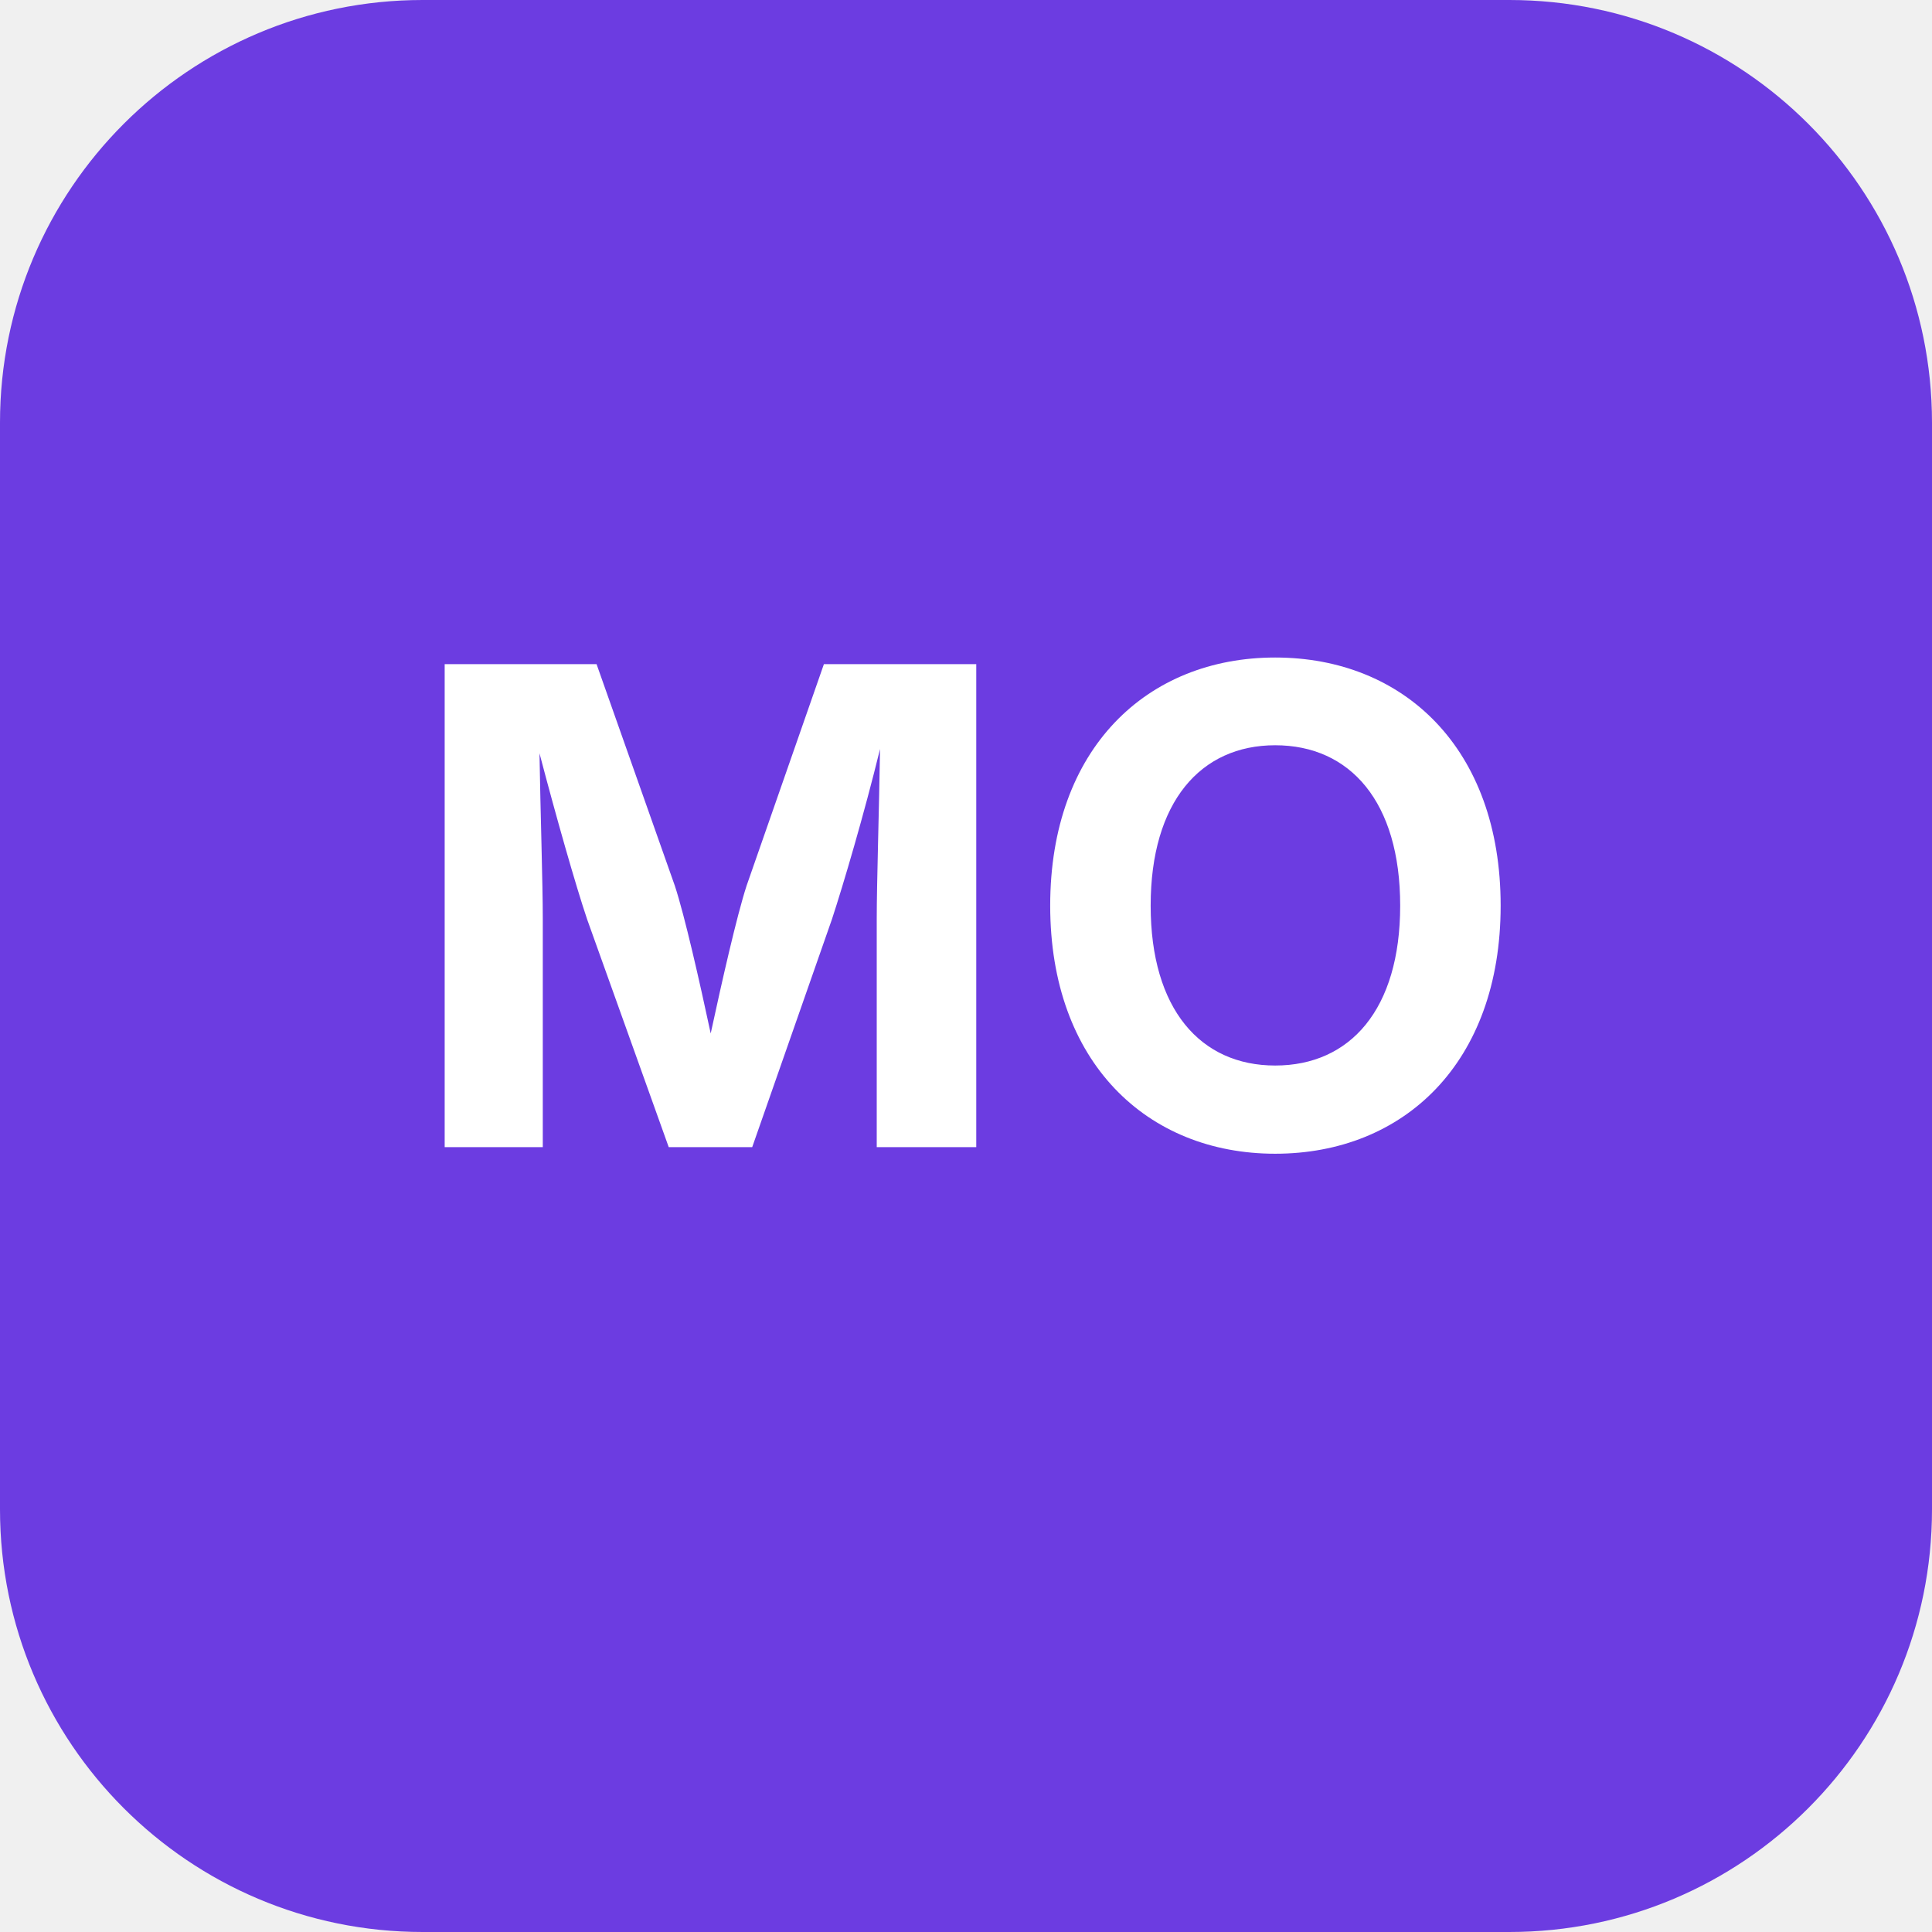
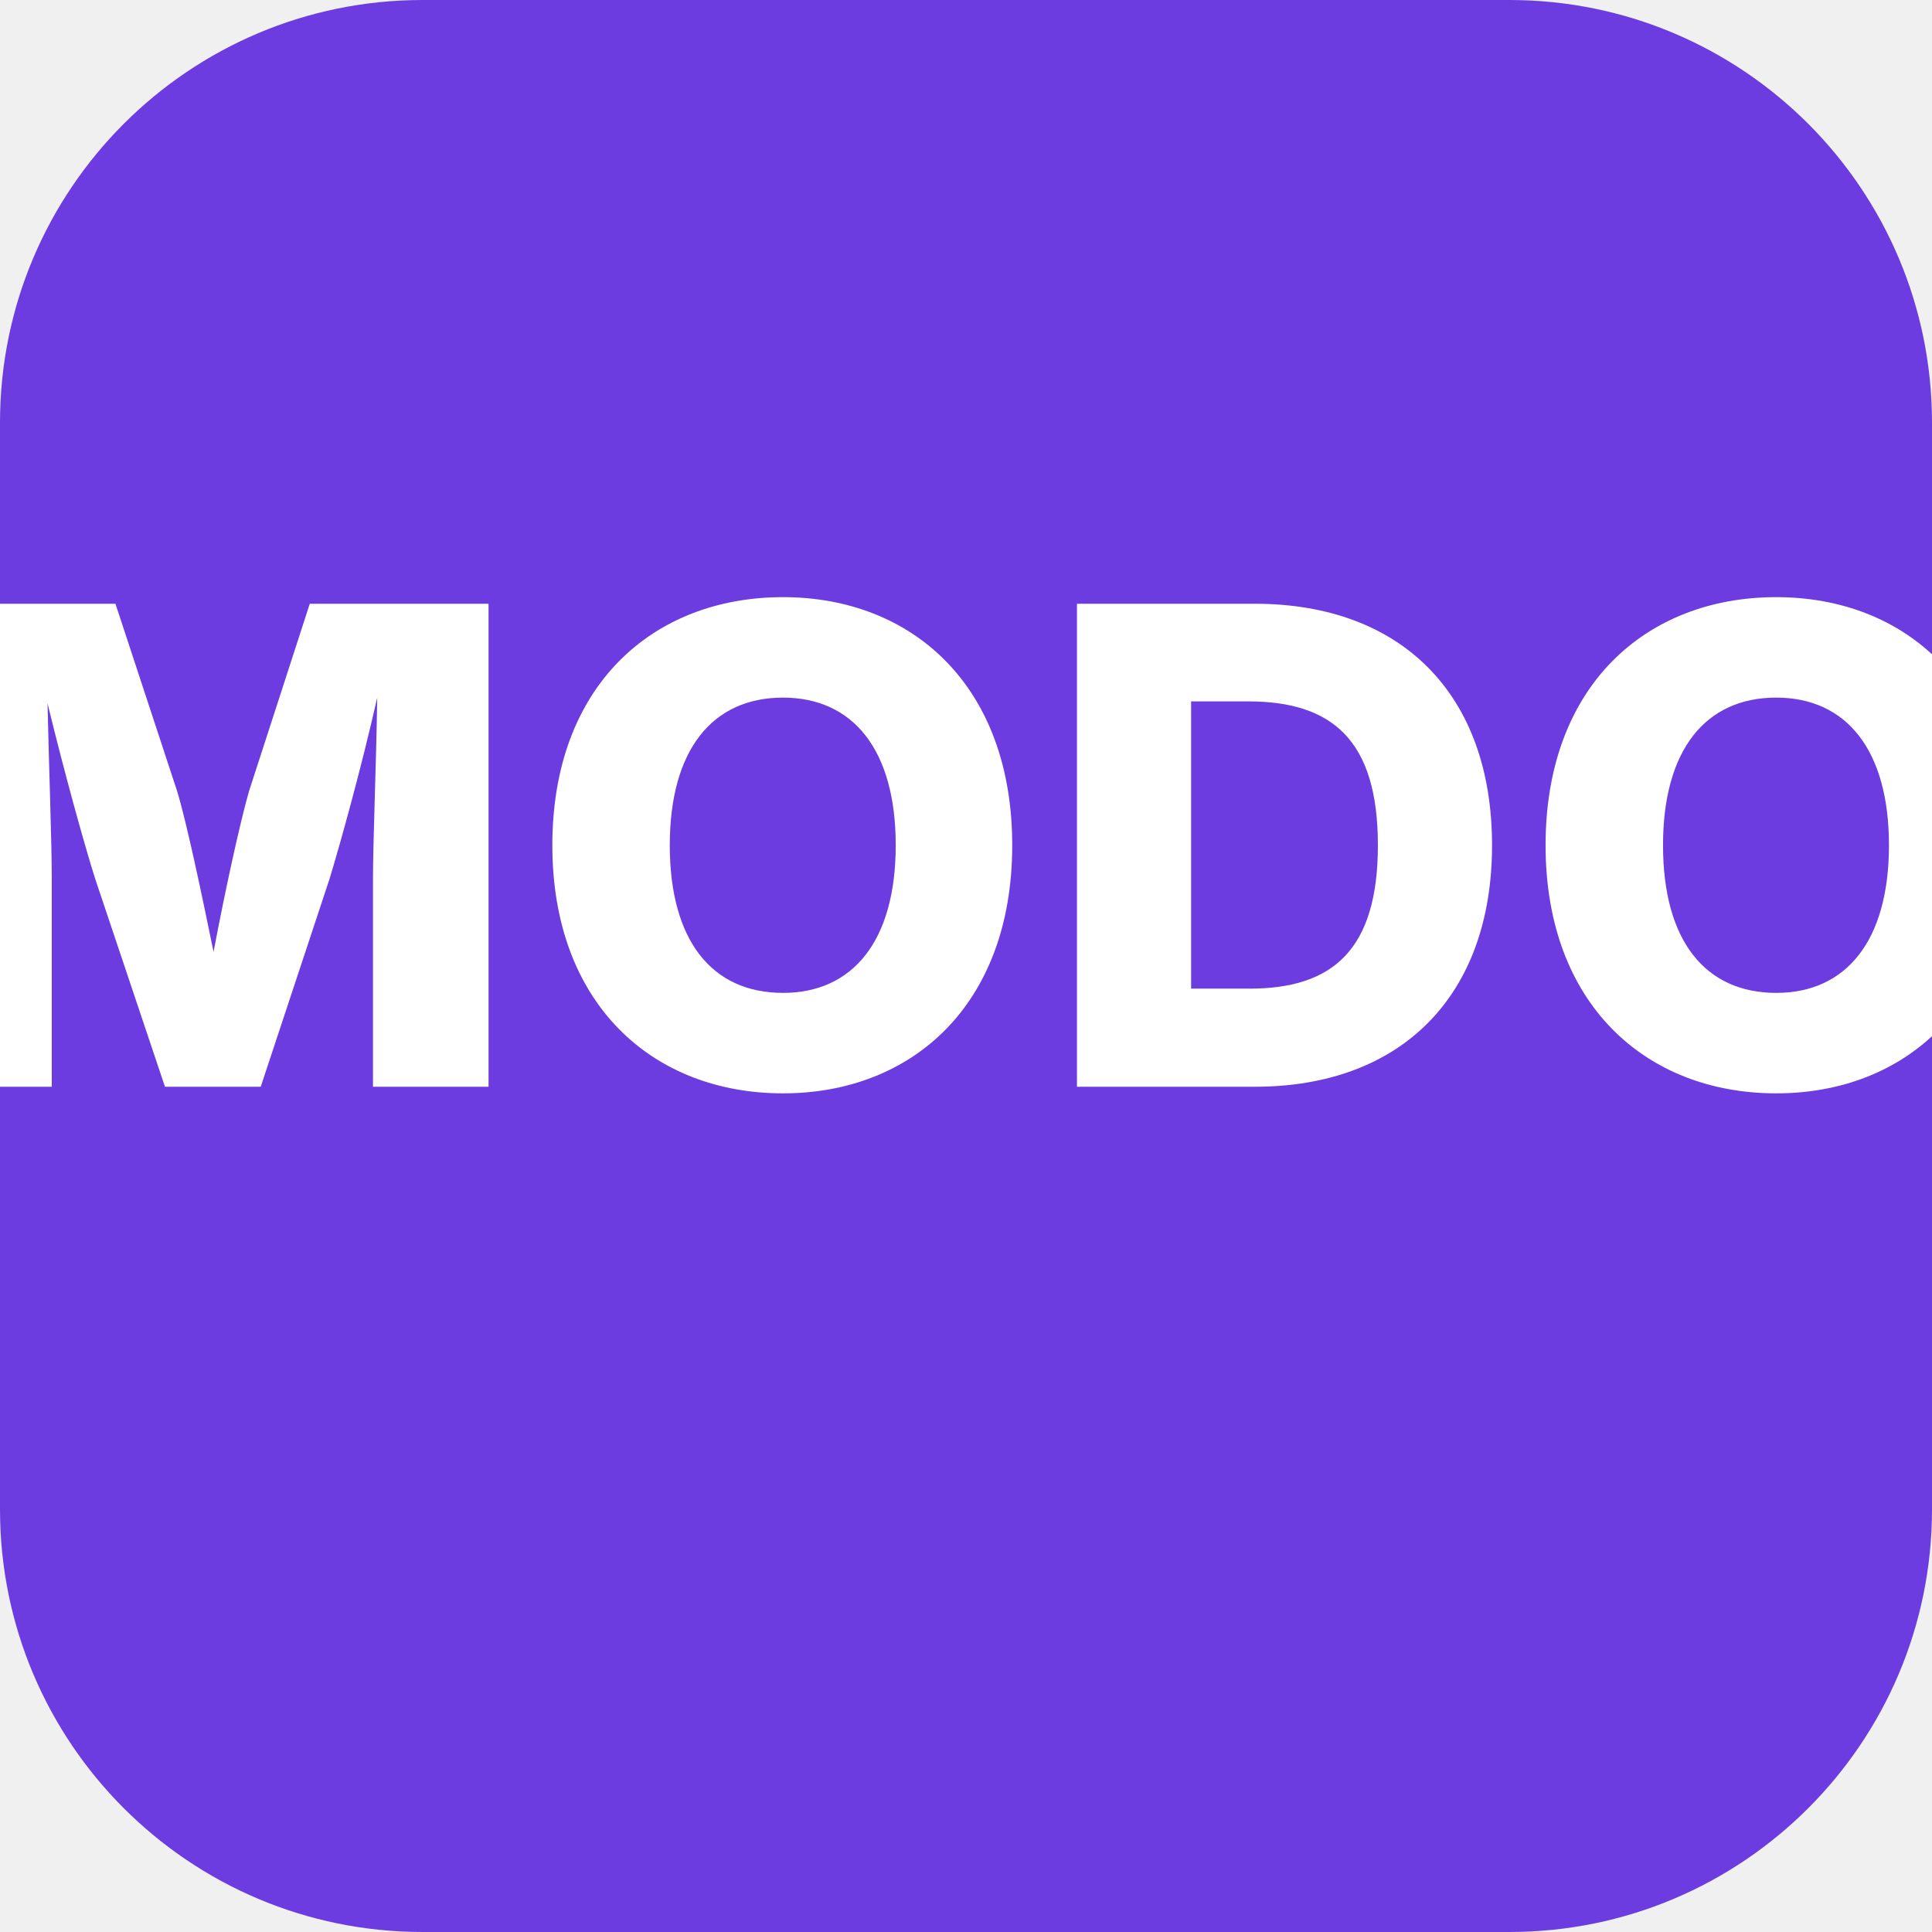
<svg xmlns="http://www.w3.org/2000/svg" width="64" height="64" viewBox="0 0 64 64" role="img" aria-label="MODO">
  <rect width="64" height="64" rx="14" fill="#6C3CE1" />
-   <text x="32" y="38" text-anchor="middle" font-family="Inter,Arial,sans-serif" font-size="22" font-weight="700" fill="#fff">MO</text>
+   <text x="32" y="36" text-anchor="middle" font-family="Inter,Arial,Helvetica,sans-serif" font-size="22" font-weight="800" fill="#fff">MODO</text>
</svg>
